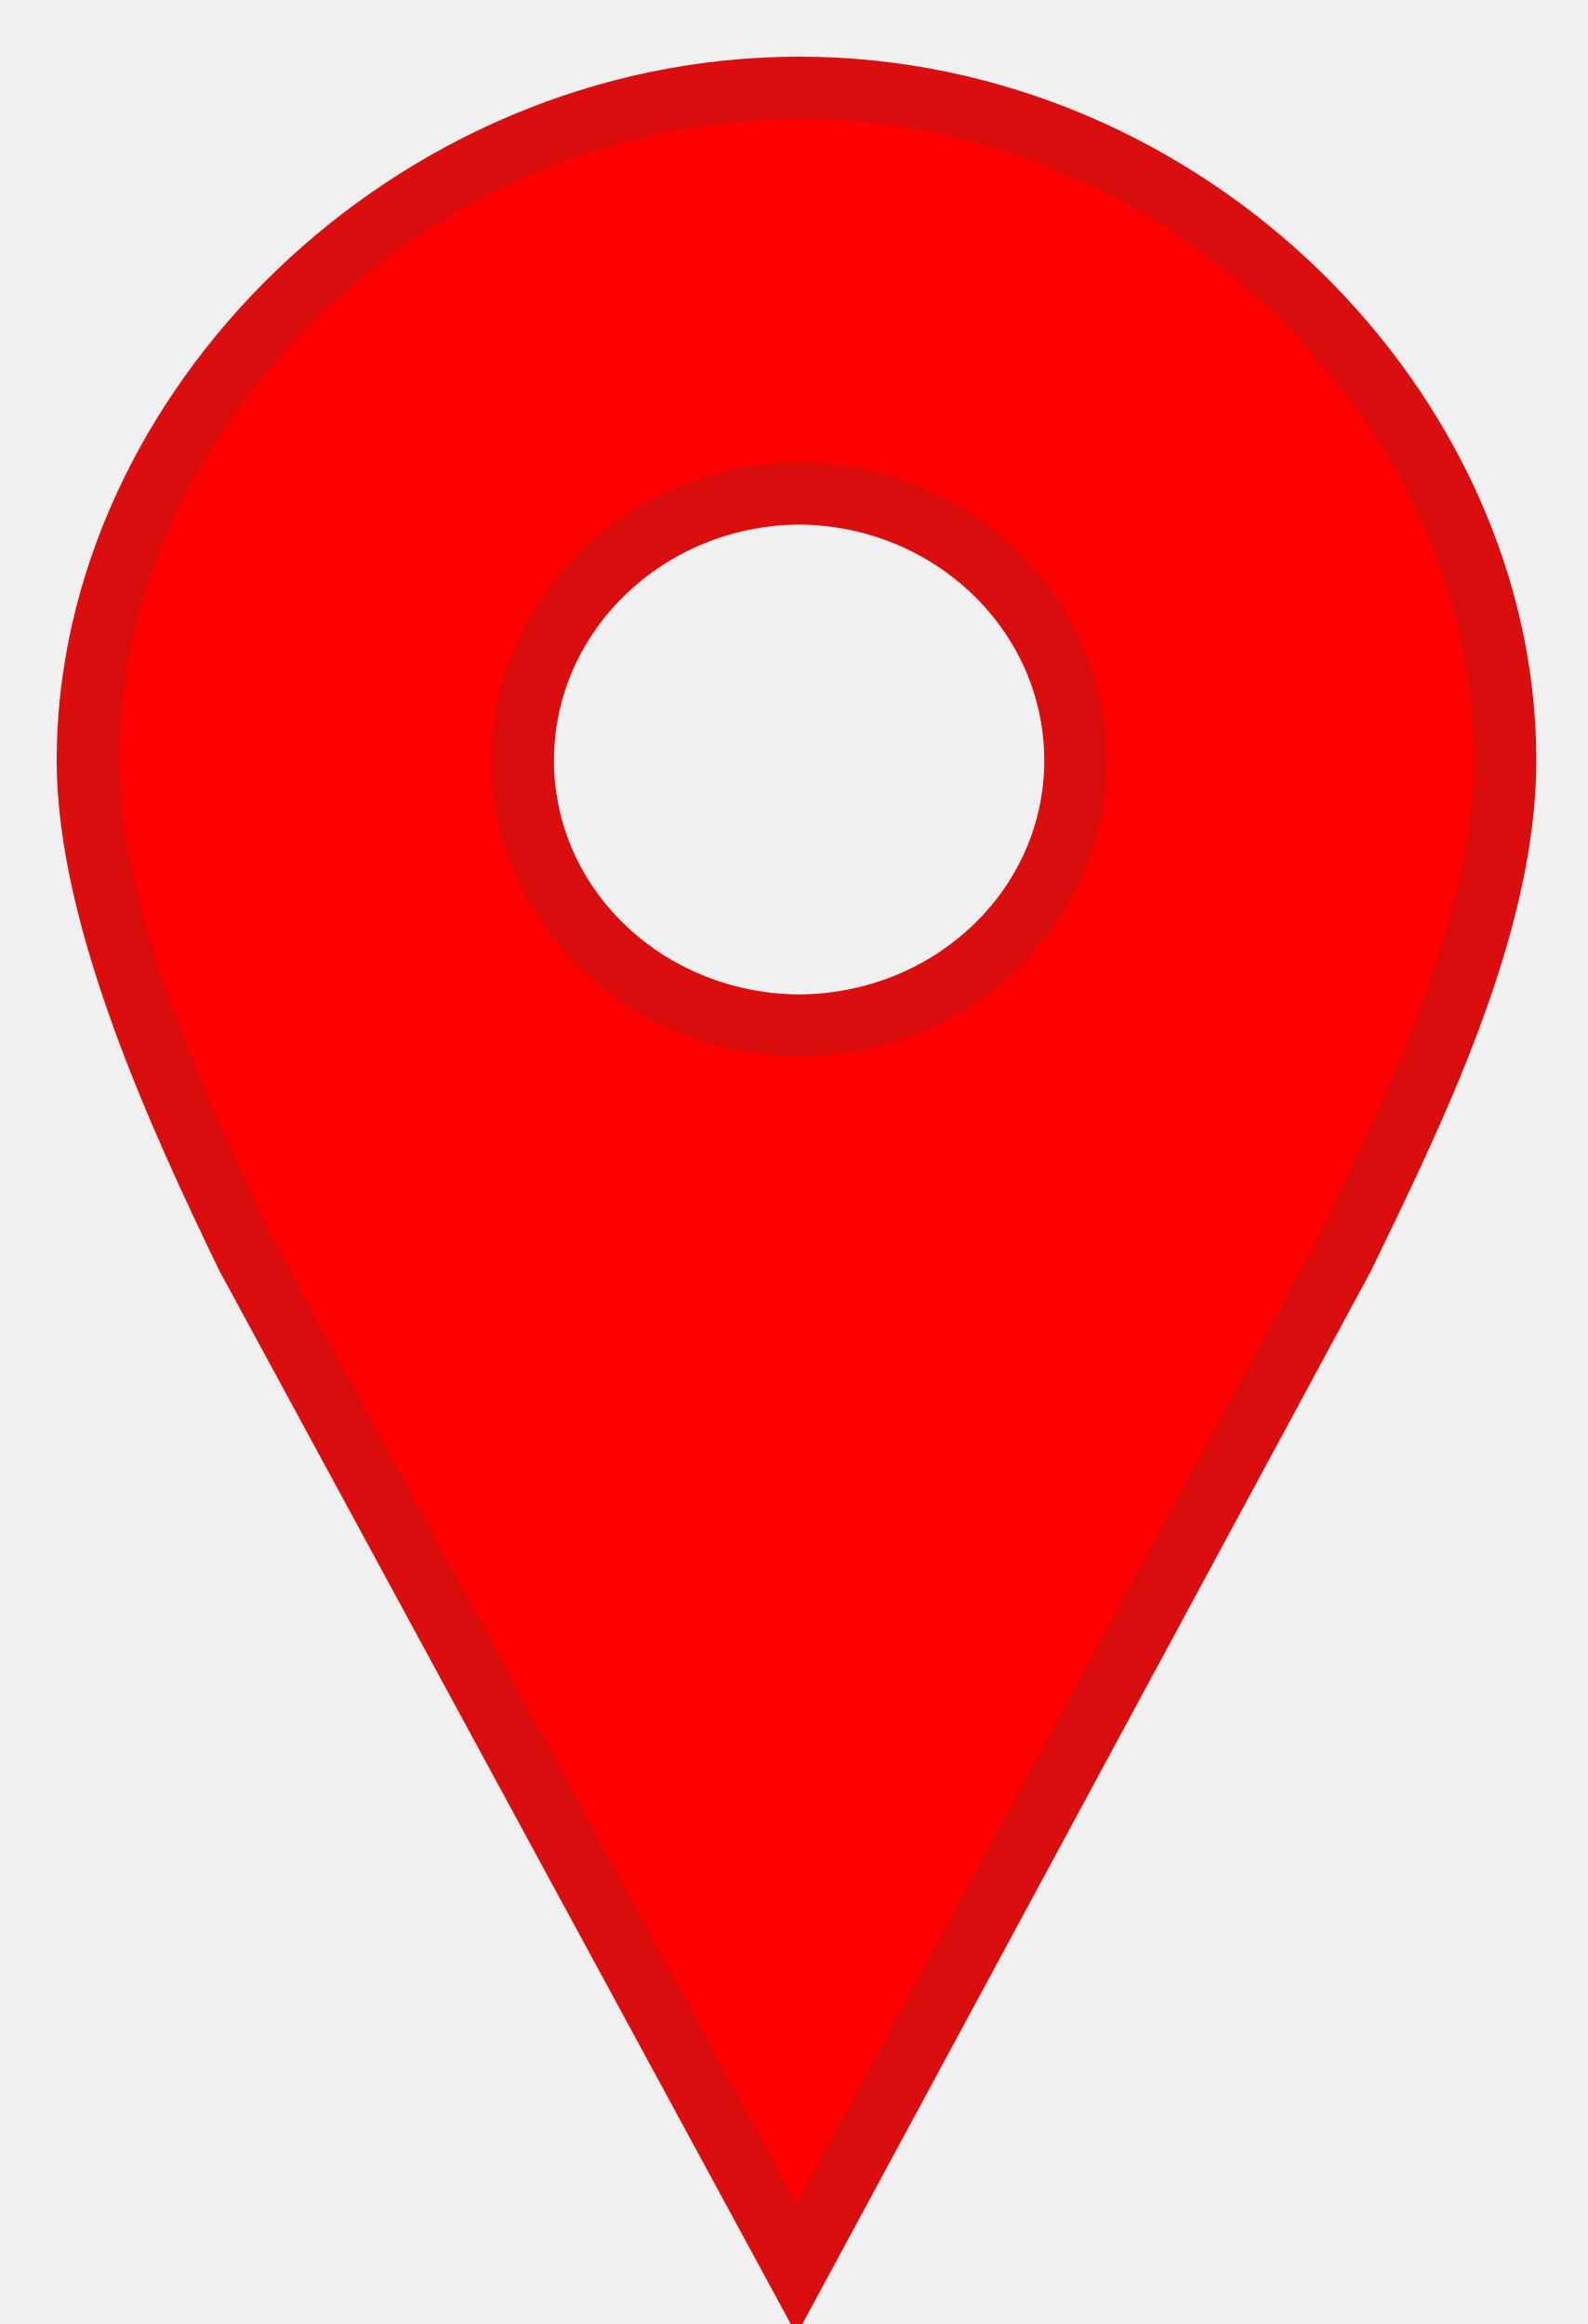
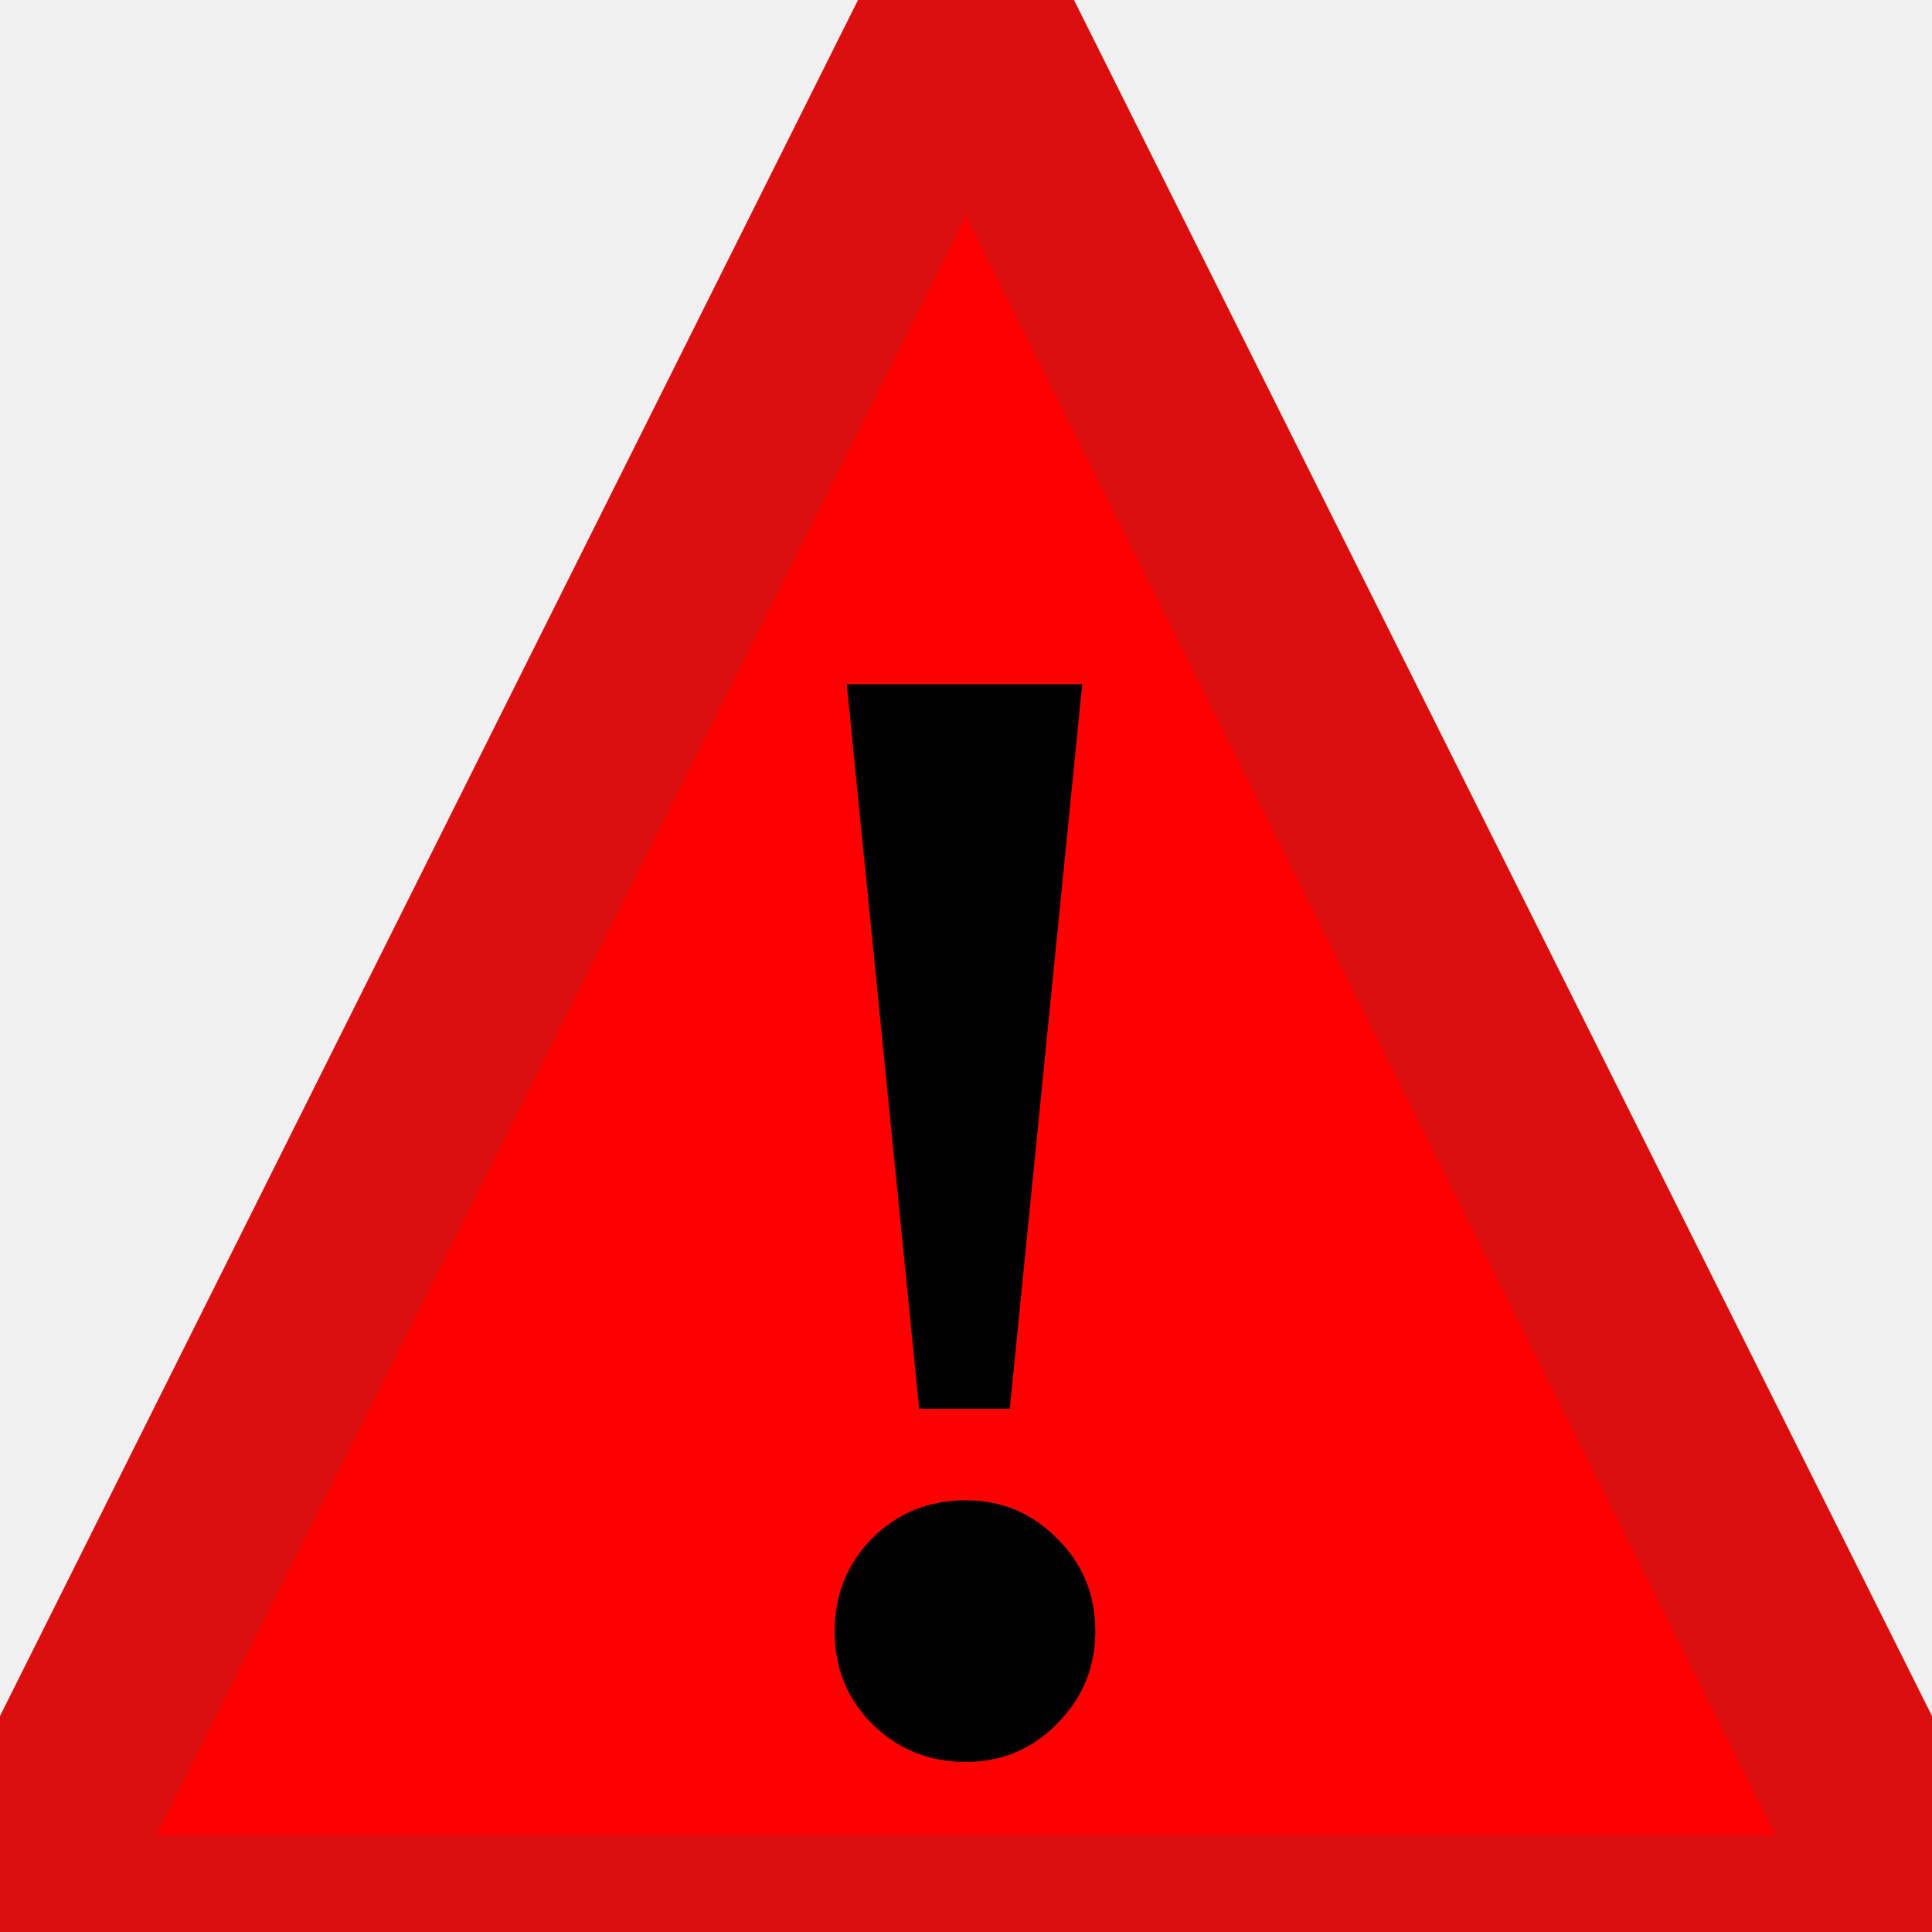
- <svg xmlns="http://www.w3.org/2000/svg" xmlns:xlink="http://www.w3.org/1999/xlink" width="28" height="41">
-   <defs>
-     <linearGradient id="b">
-       <stop stop-color="#DA0E0E" offset="0" />
-       <stop stop-color="#DA0E0E" offset="1" />
-     </linearGradient>
-     <linearGradient id="a">
-       <stop stop-color="#FF0000" offset="0" />
-       <stop stop-color="#FF0000" offset="1" />
-     </linearGradient>
-     <linearGradient y2="-0.005" x2="0.498" y1="0.971" x1="0.498" id="c" xlink:href="#a" />
-     <linearGradient y2="-0.005" x2="0.416" y1="0.49" x1="0.416" id="d" xlink:href="#b" />
-   </defs>
-   <g>
-     <rect id="svg_1" fill="#fff" width="12.625" height="14.5" x="411.279" y="508.575" />
-     <path stroke="url(#d)" id="svg_2" stroke-linecap="round" stroke-width="1.1" fill="url(#c)" d="m14.096,1.55c-6.847,0 -12.546,5.691 -12.546,11.866c0,2.778 1.629,6.308 2.806,8.746l9.694,17.872l9.648,-17.872c1.177,-2.438 2.852,-5.791 2.852,-8.746c0,-6.175 -5.607,-11.866 -12.454,-11.866zm0,7.155c2.692,0.017 4.874,2.122 4.874,4.71s-2.182,4.663 -4.874,4.679c-2.692,-0.017 -4.874,-2.09 -4.874,-4.679c0,-2.588 2.182,-4.693 4.874,-4.71z" />
-     <path id="svg_3" fill="none" stroke-opacity="0.122" stroke-linecap="round" stroke-width="1.1" stroke="#fff" d="m347.488,453.719c-5.944,0 -10.938,5.219 -10.938,10.75c0,2.359 1.443,5.832 2.563,8.25l0.031,0.031l8.313,15.969l8.25,-15.969l0.031,-0.031c1.135,-2.448 2.625,-5.706 2.625,-8.25c0,-5.538 -4.931,-10.75 -10.875,-10.75zm0,4.969c3.168,0.021 5.781,2.601 5.781,5.781c0,3.18 -2.613,5.761 -5.781,5.781c-3.168,-0.02 -5.75,-2.61 -5.75,-5.781c0,-3.172 2.582,-5.761 5.75,-5.781z" />
-   </g>
+ <svg xmlns="http://www.w3.org/2000/svg" width="30px" height="30px">
+   <polygon fill="#FF0000" stroke="#DA0E0E" stroke-width="3px" points="15,0 30,30 0,30" />
+   <text x="50%" y="90%" text-anchor="middle" font-weight="bold" font-size="25px" fill="black">!</text>
</svg>
